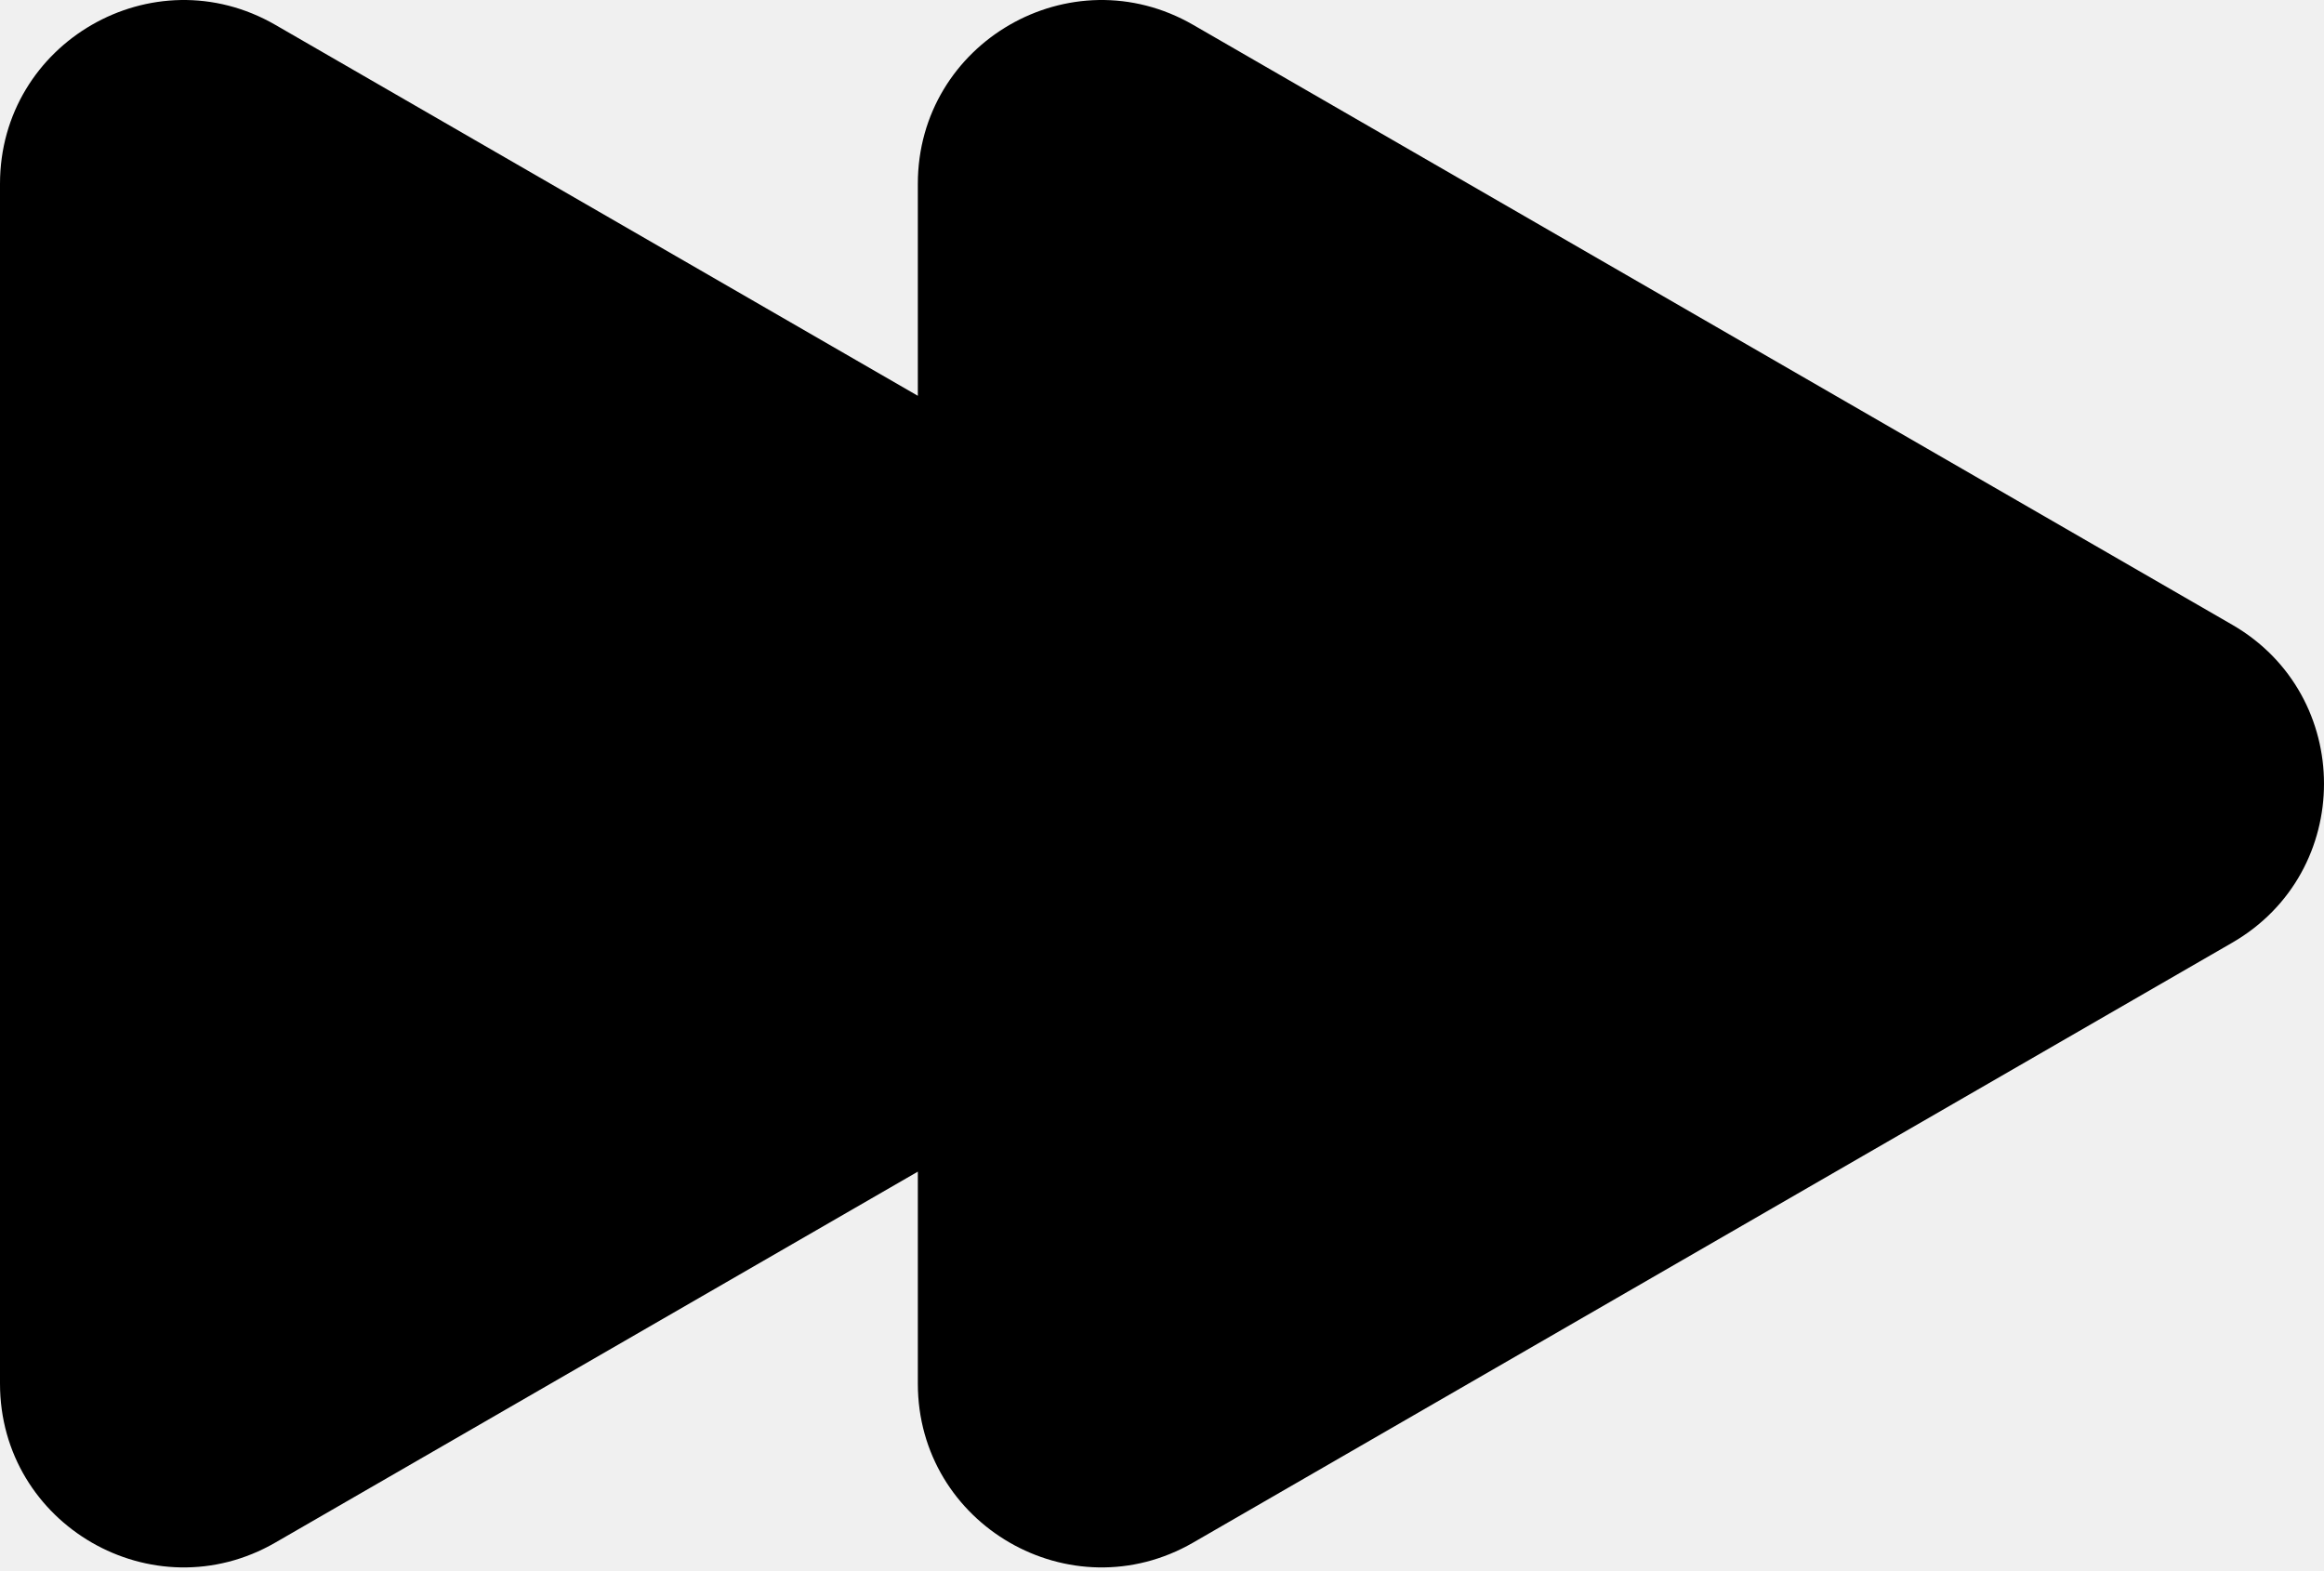
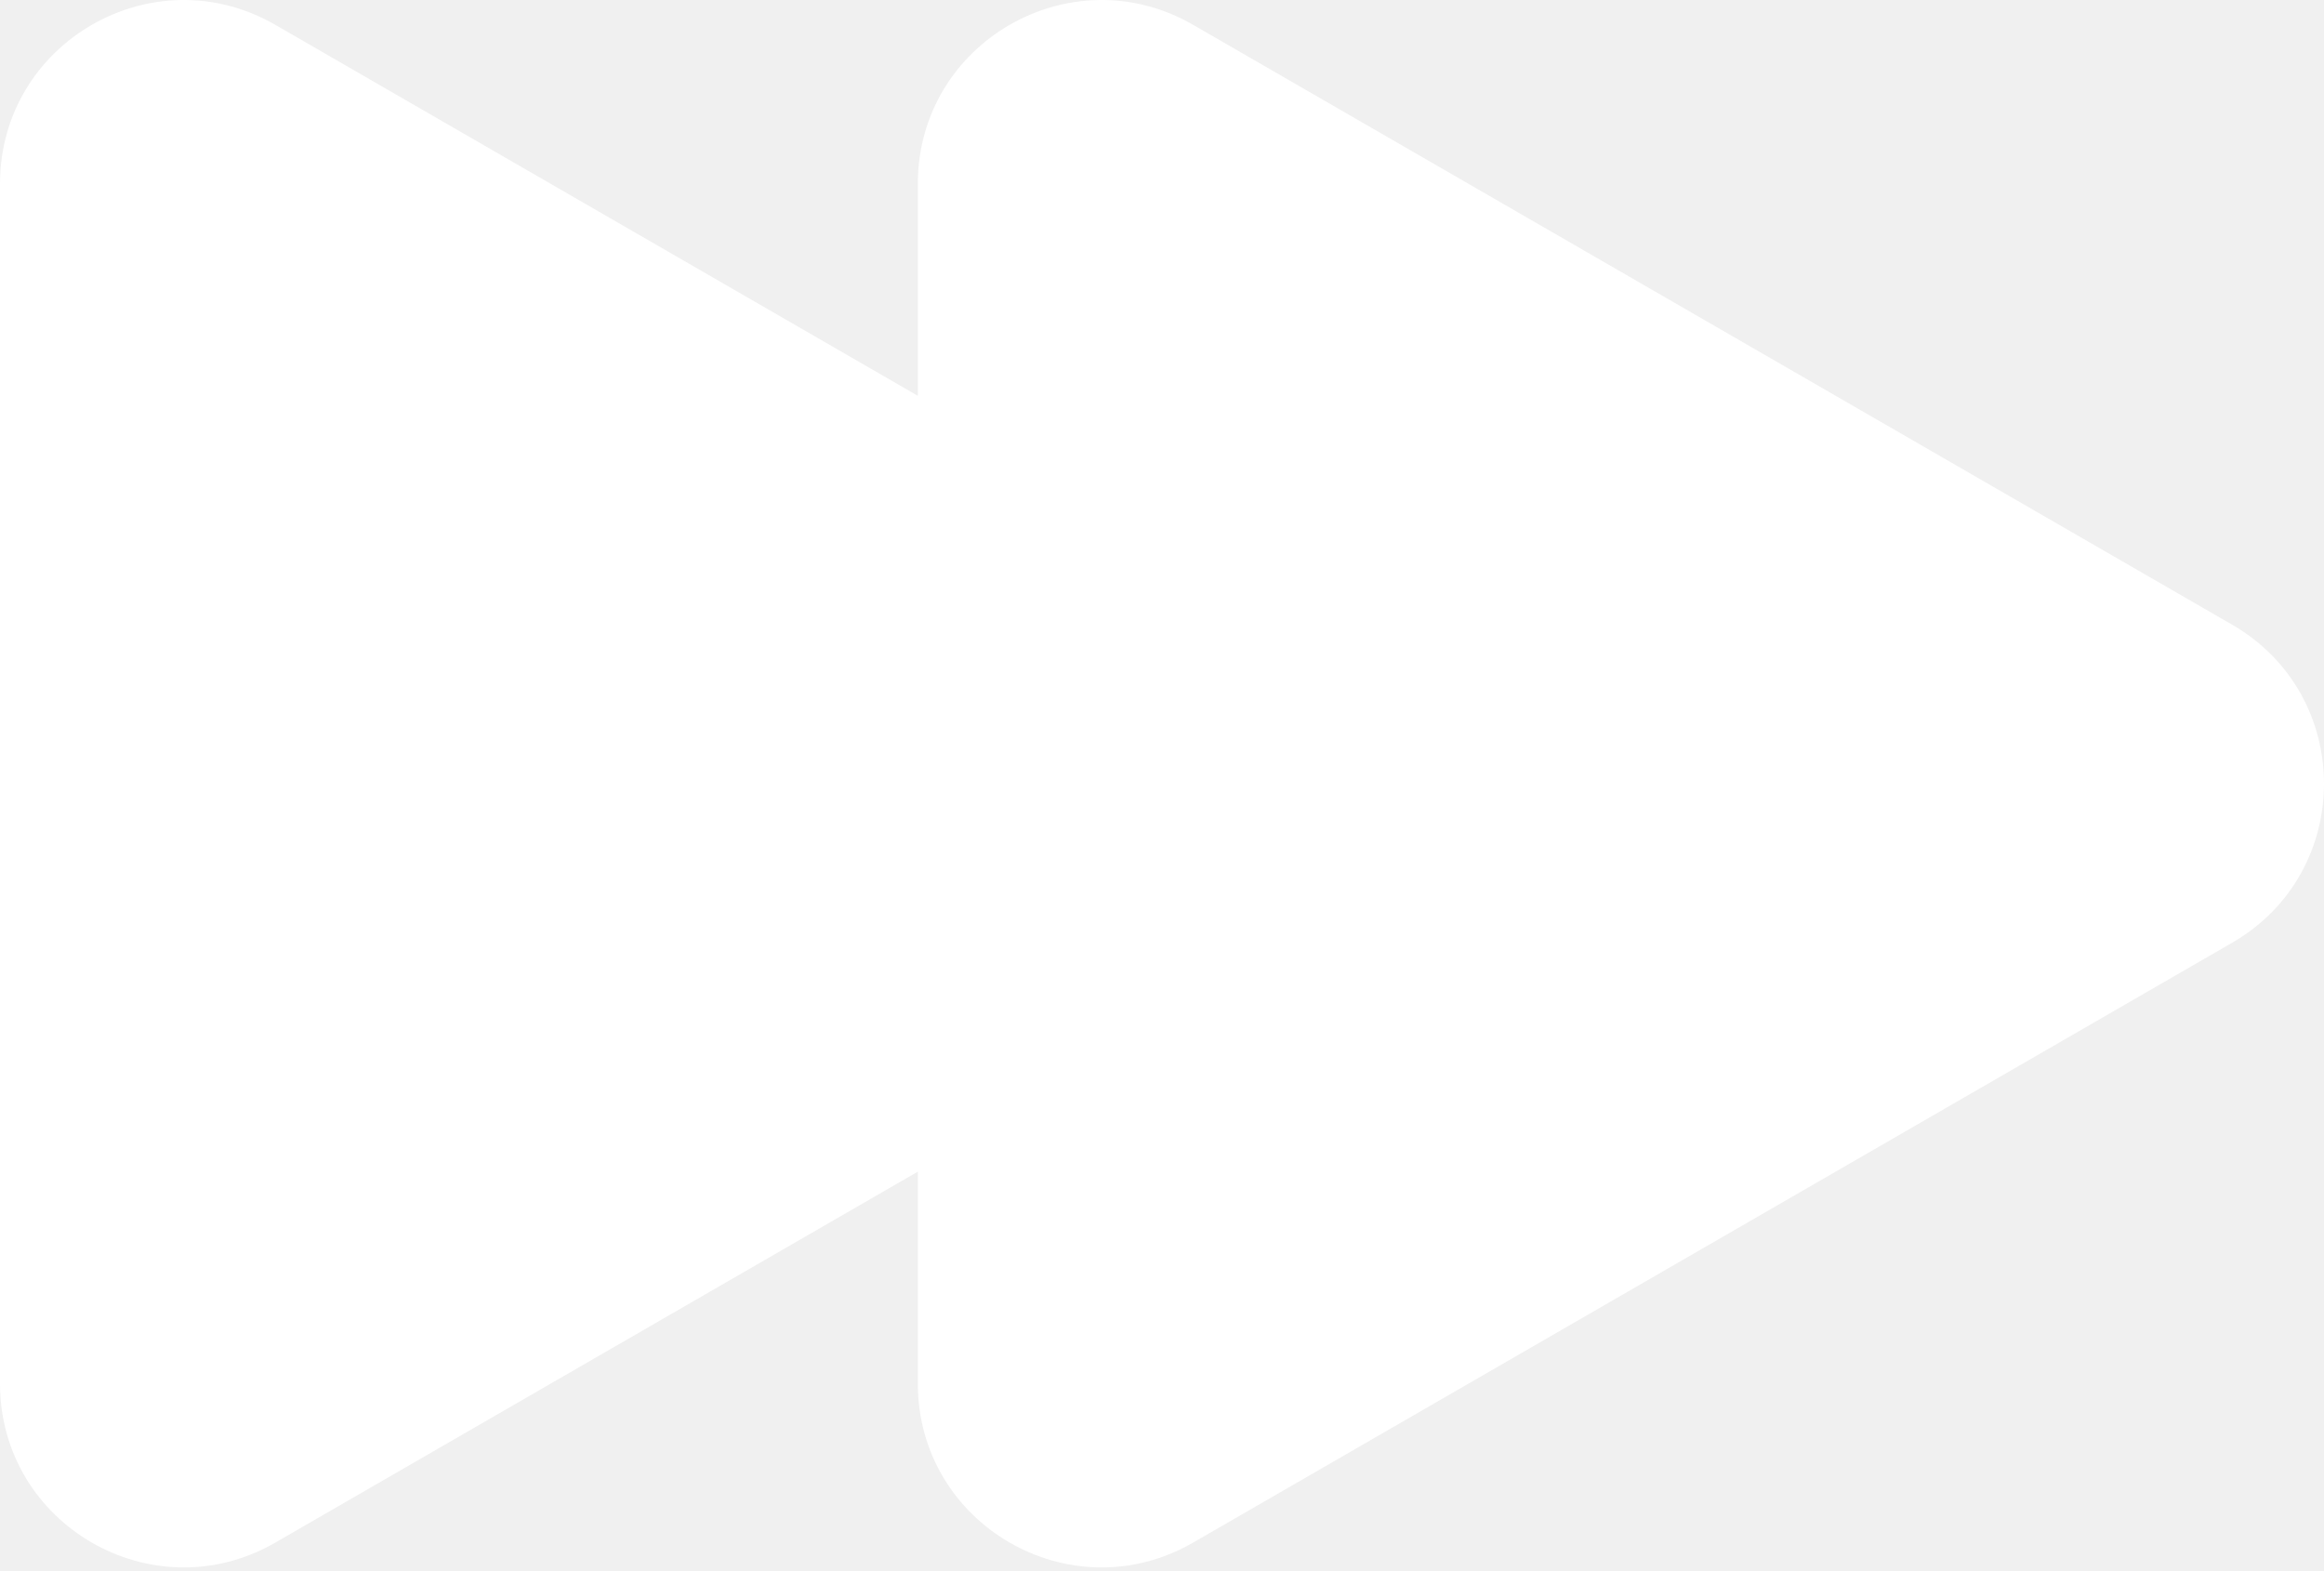
<svg xmlns="http://www.w3.org/2000/svg" width="500" height="338" viewBox="0 0 500 338" fill="none">
-   <path d="M480.253 134.414L256.709 5.35C230.38 -9.851 197.468 9.15 197.468 39.553V85.156L59.24 5.349C32.911 -9.851 0 9.15 0 39.553V297.68C0 328.082 32.911 347.084 59.241 331.883L197.469 252.077V297.68C197.469 328.082 230.38 347.084 256.709 331.883L480.253 202.82C506.582 187.617 506.582 149.615 480.253 134.414Z" fill="black" />
+   <path d="M480.253 134.414L256.709 5.35C230.38 -9.851 197.468 9.15 197.468 39.553V85.156L59.24 5.349C32.911 -9.851 0 9.15 0 39.553V297.68C0 328.082 32.911 347.084 59.241 331.883L197.469 252.077V297.68C197.469 328.082 230.38 347.084 256.709 331.883L480.253 202.82C506.582 187.617 506.582 149.615 480.253 134.414Z" fill="white" />
</svg>
